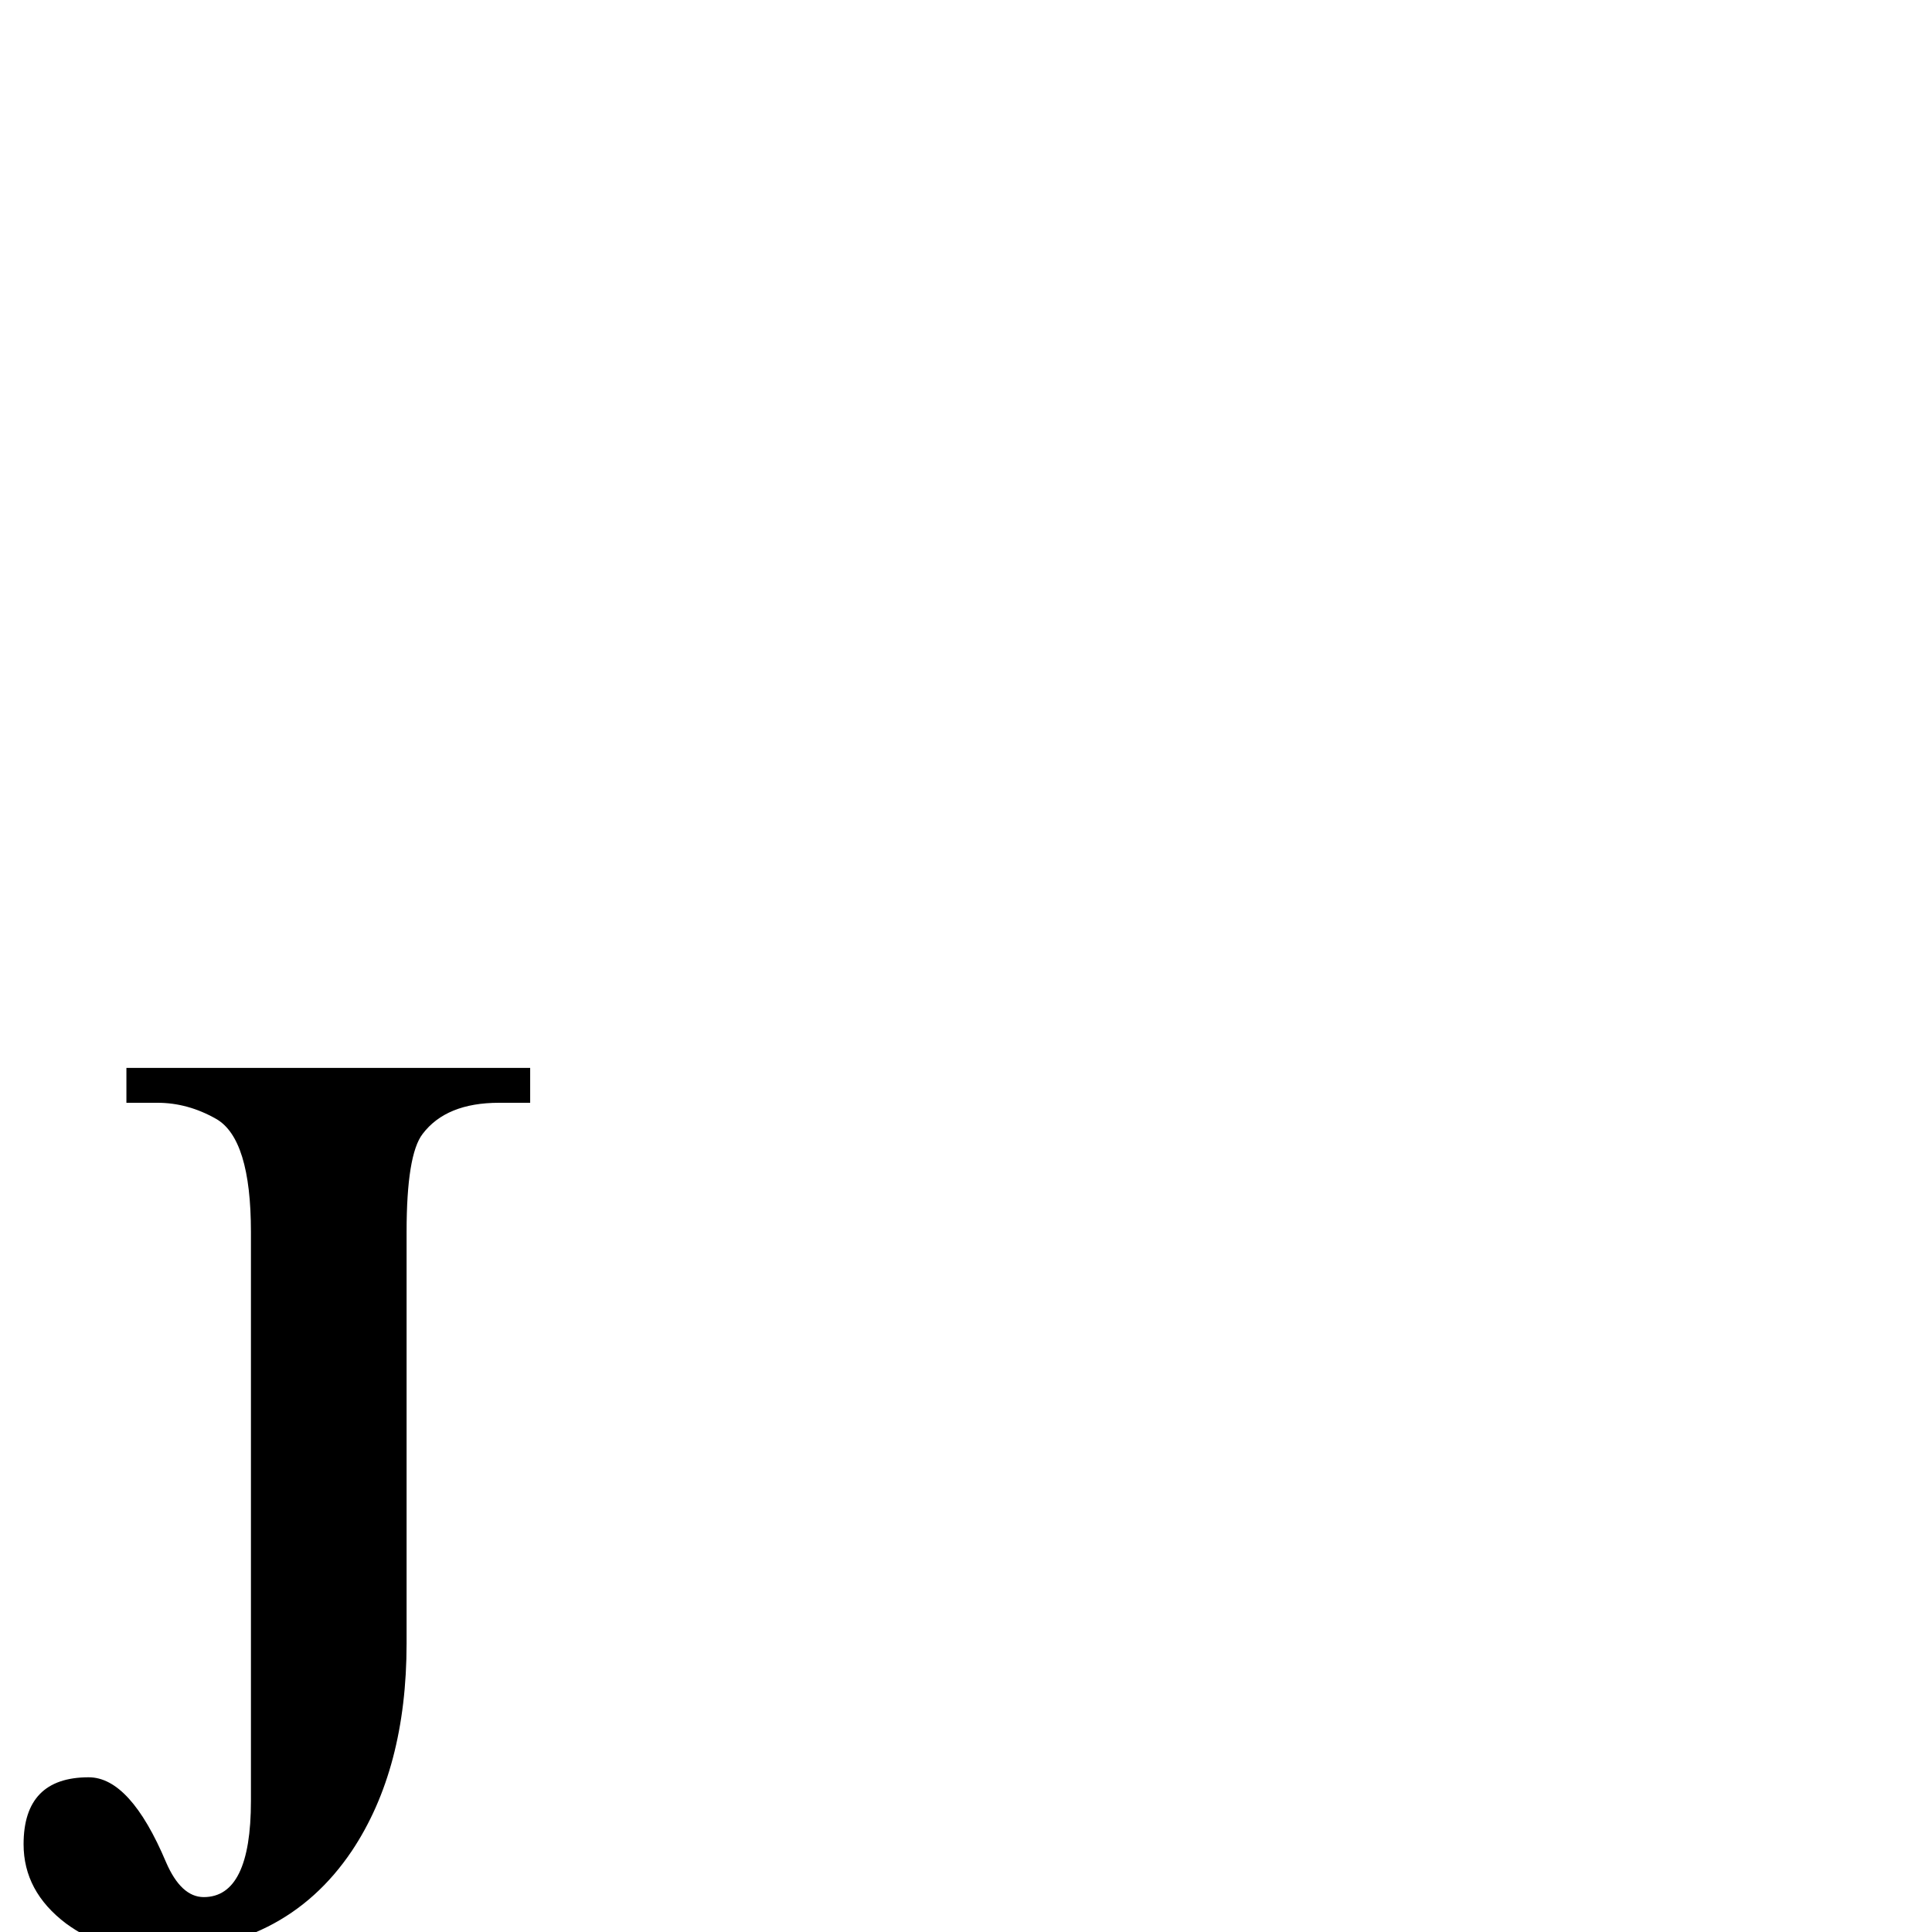
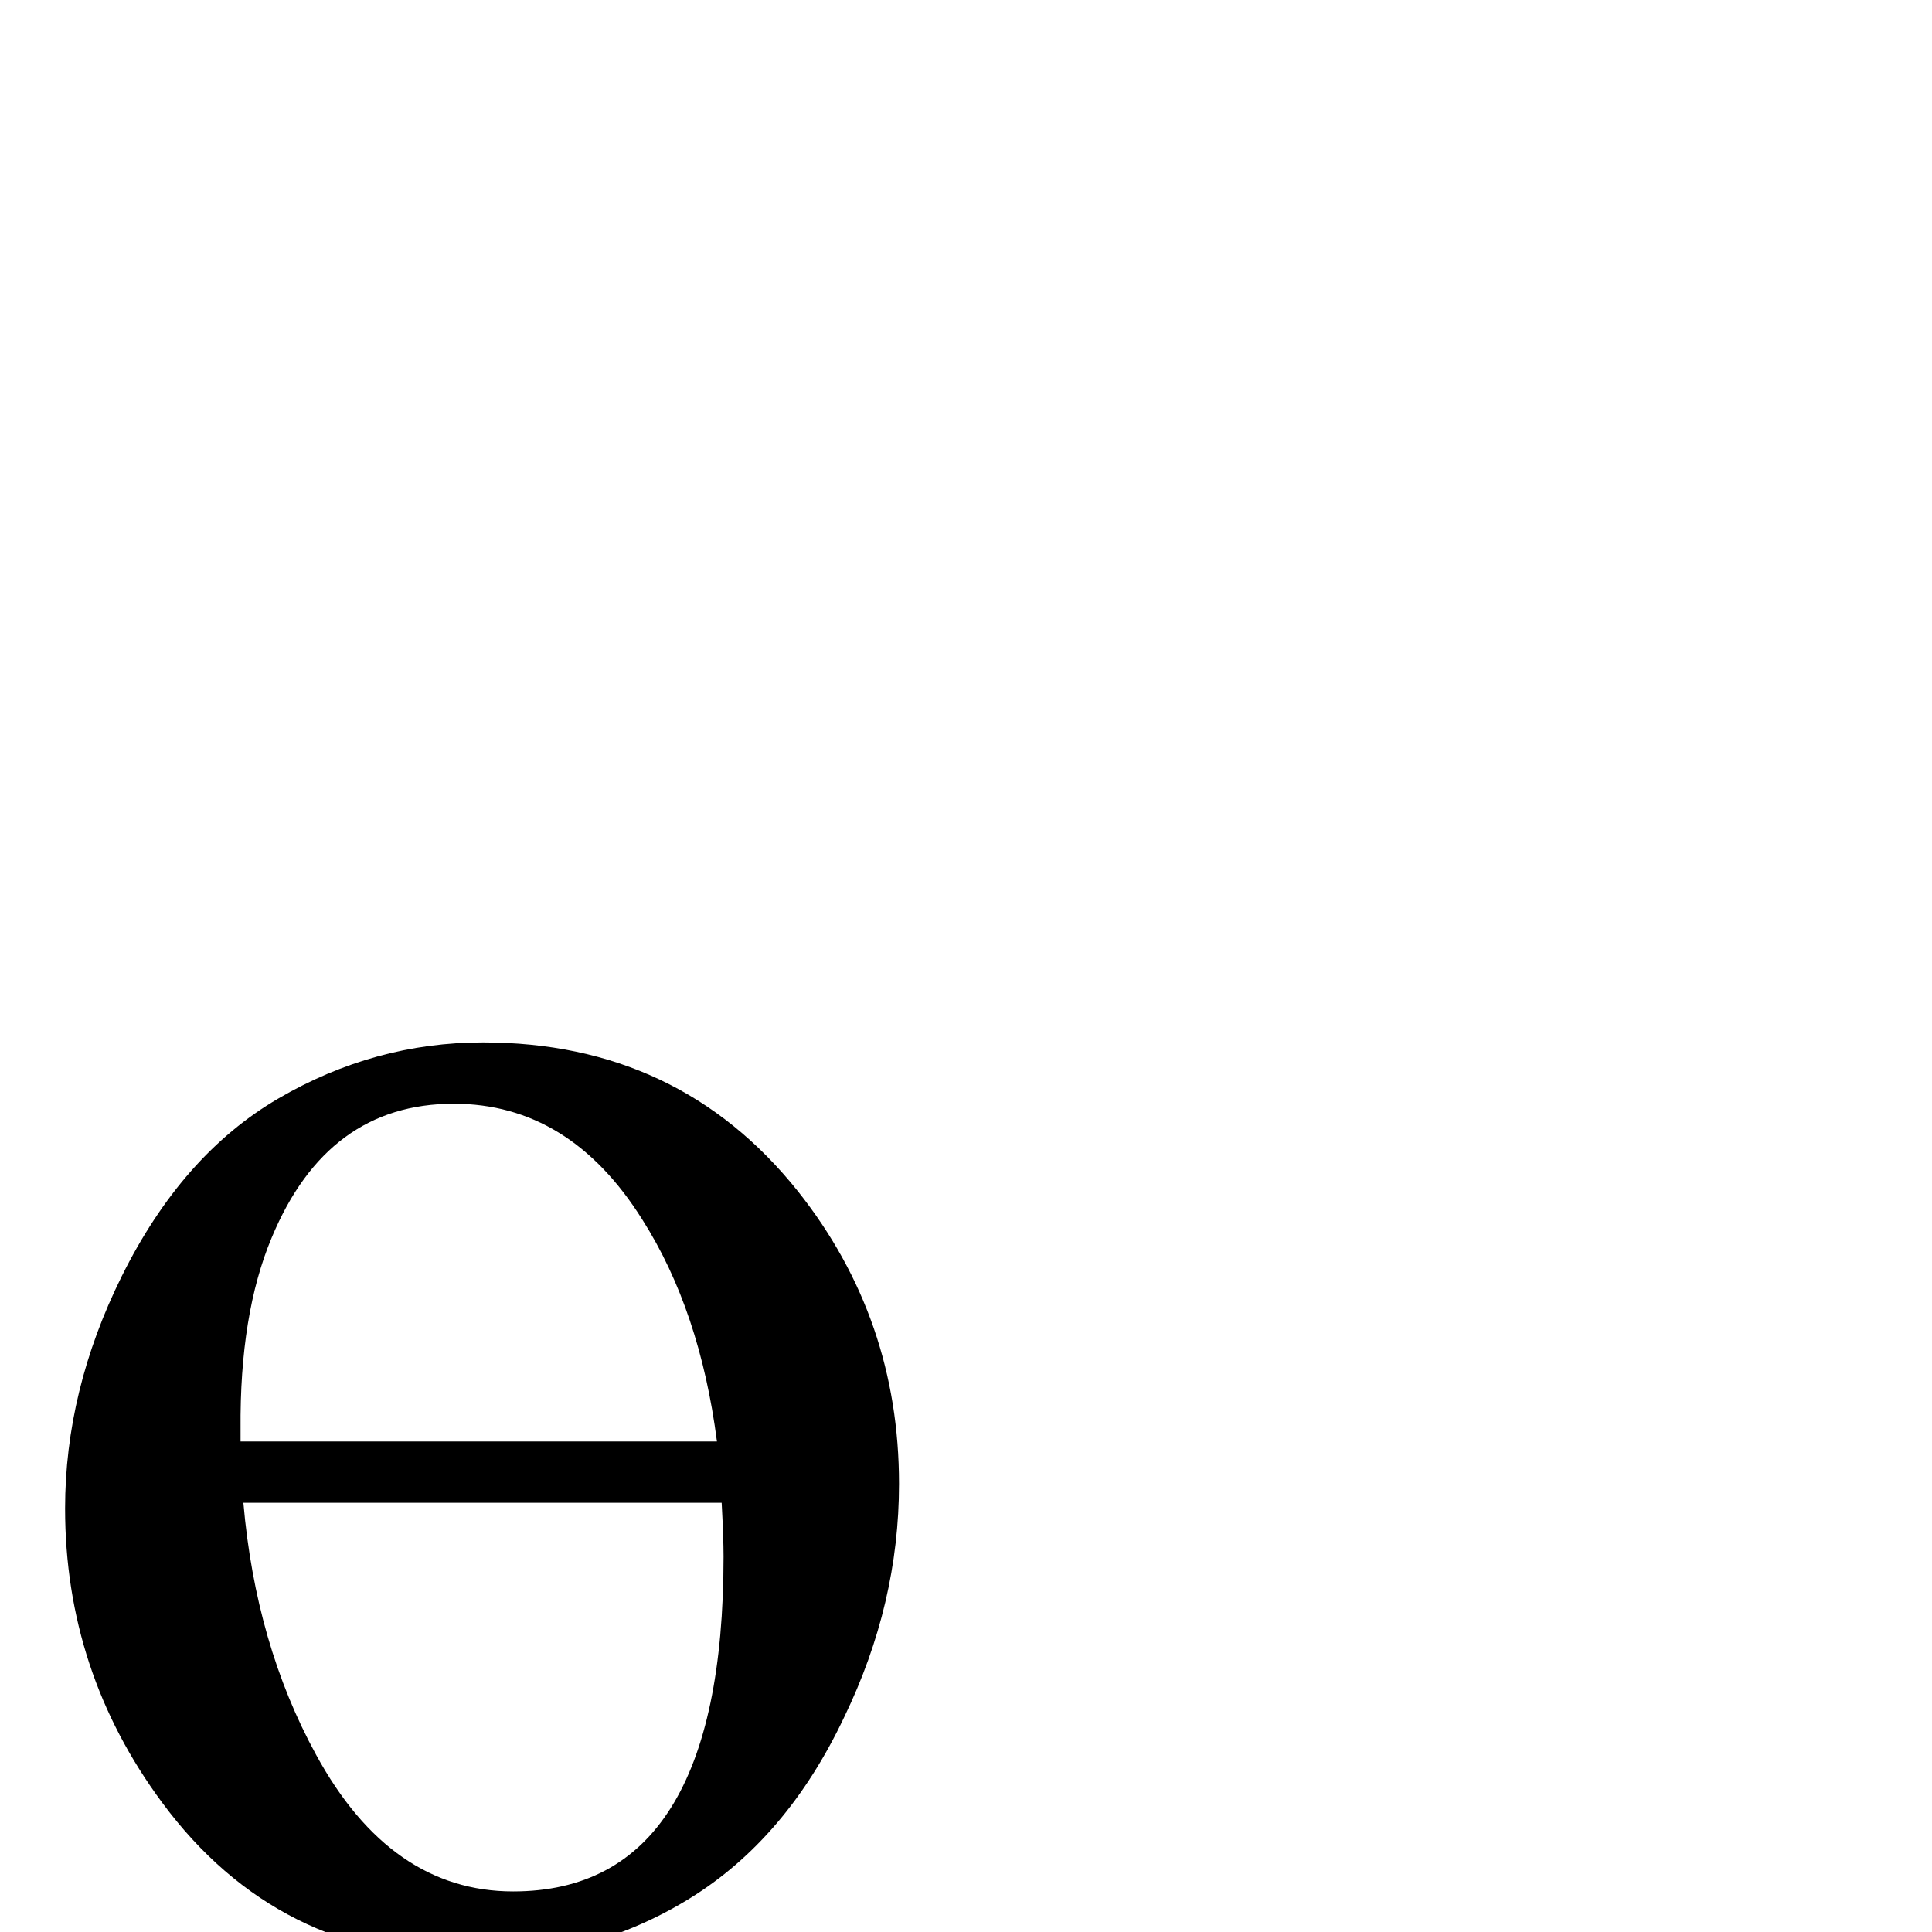
<svg xmlns="http://www.w3.org/2000/svg" version="1.1" viewBox="0 -410 2048 2048">
  <g transform="matrix(1 0 0 -1 0 1638)">
-     <path fill="currentColor" d="M562 879h-33q-56 0 -81 -33q-17 -22 -17 -104v-436q0 -133 -58 -220q-72 -107 -212 -107q-50 0 -91 30q-45 34 -45 84q0 71 69 71q44 0 82 -90q16 -37 40 -37q50 0 50 102v603q0 99 -37 120q-30 17 -62 17h-33v37h428v-37z" />
+     <path fill="currentColor" d="M953 475q0 -127 -58 -247q-61 -129 -164 -192.5t-230 -63.5q-207 0 -329 165q-103 139 -103 312q0 125 60 246q64 129 166 188.5t217 59.5q208 0 334 -158q107 -135 107 -310zM760 520q-18 139 -79 235q-77 123 -200 123q-134 0 -193 -142q-34 -81 -33 -203v-13h505z M767 398q0 20 -2 57h-507q13 -150 77 -267q79 -145 209 -145q223 0 223 355z" />
  </g>
</svg>
